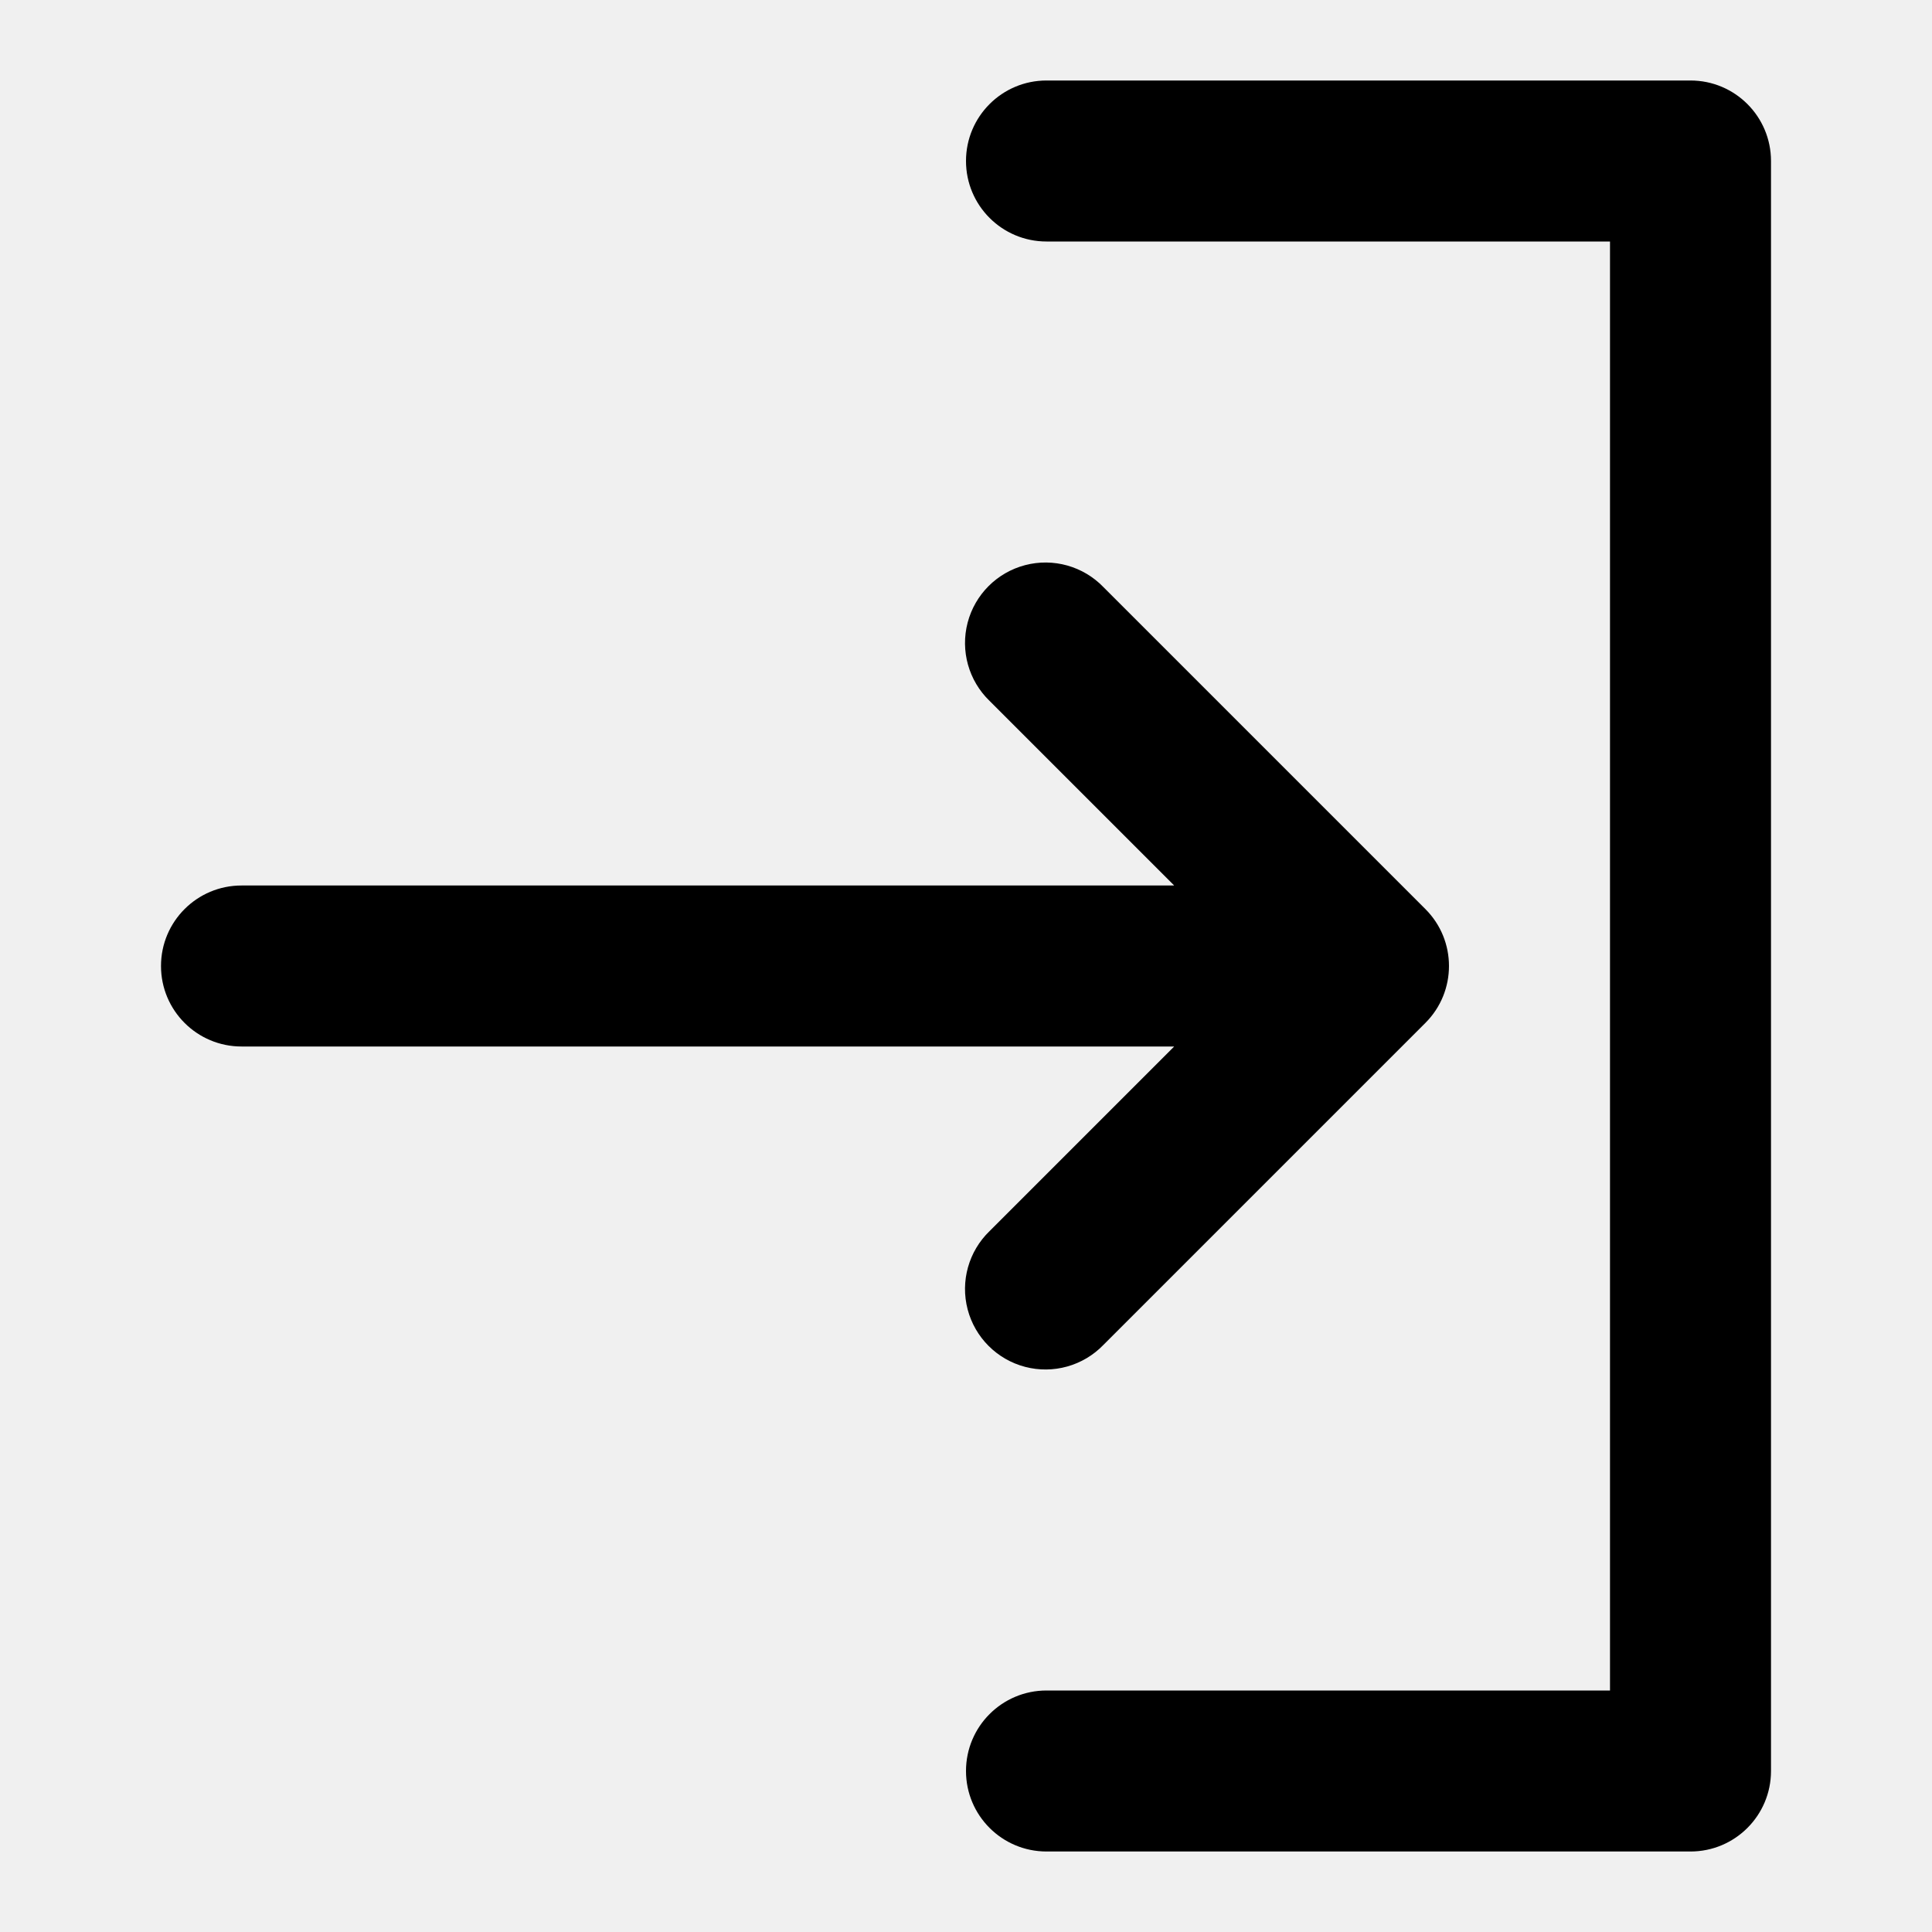
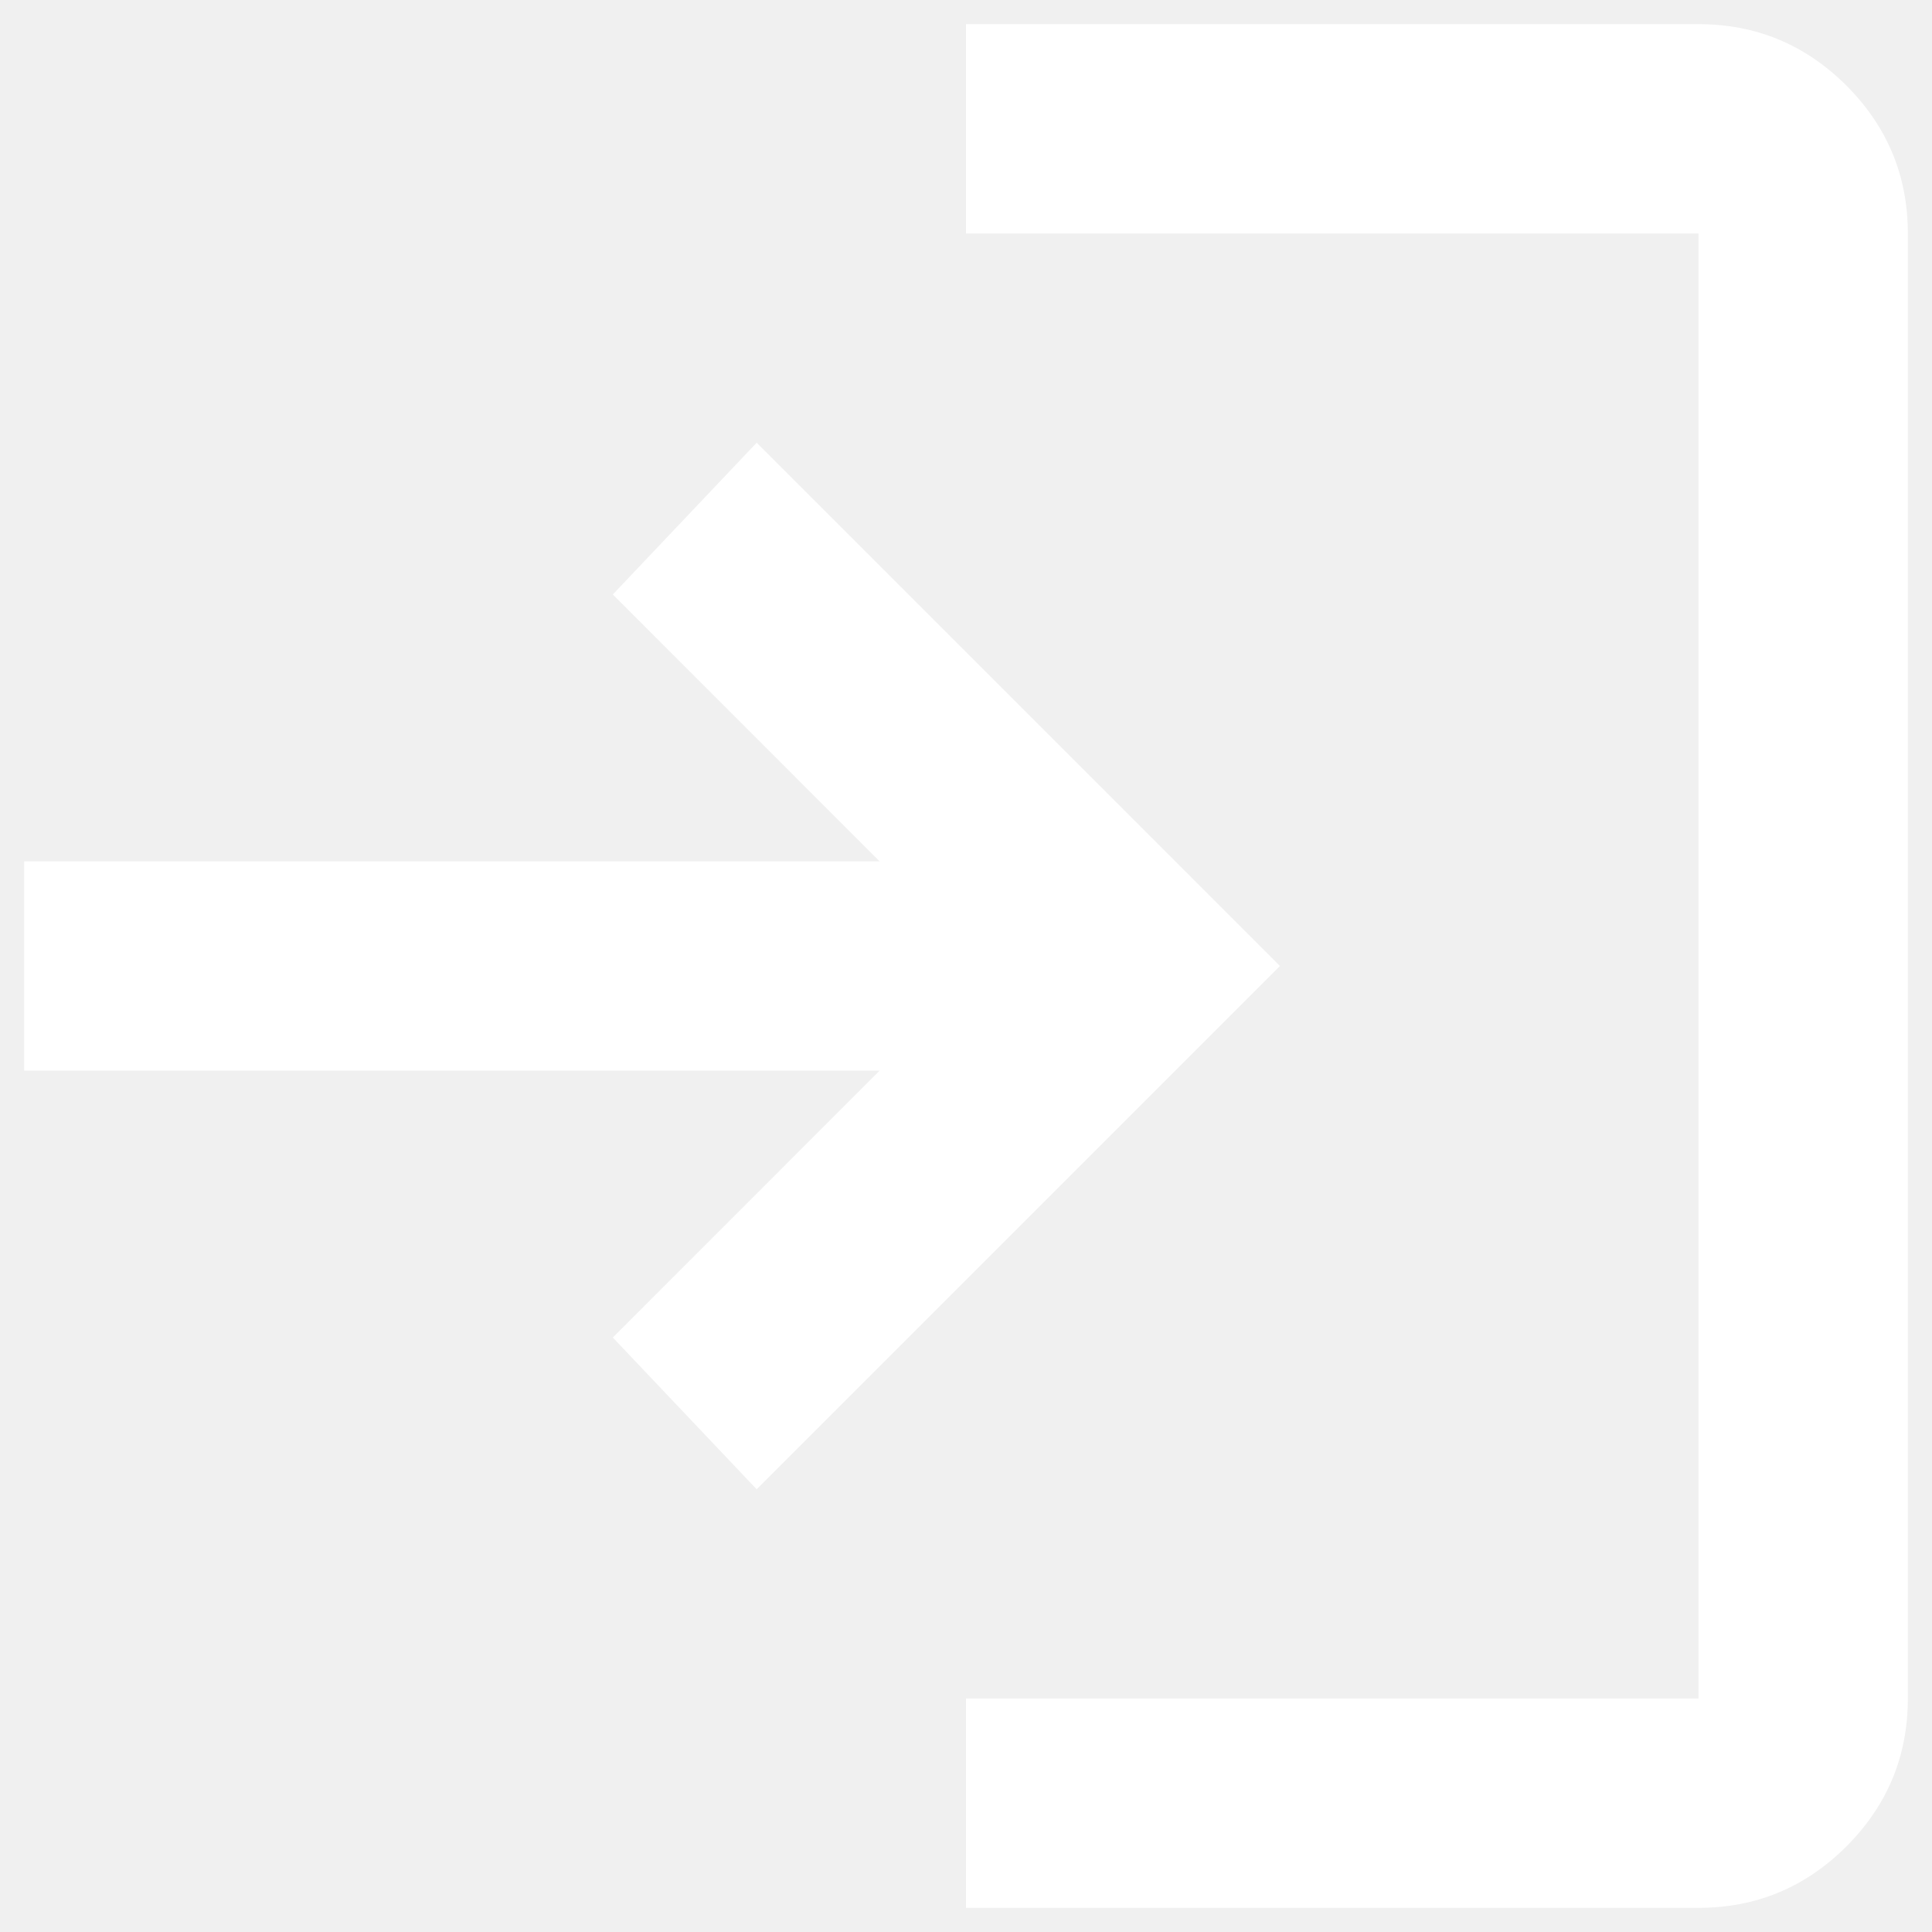
- <svg xmlns="http://www.w3.org/2000/svg" fill="#000000" width="800px" height="800px" viewBox="0 0 24 24">
-   <path d="M20,21V3H13a1,1,0,0,1,0-2h8a1,1,0,0,1,1,1V22a1,1,0,0,1-1,1H13a1,1,0,0,1,0-2ZM2,12a1,1,0,0,0,1,1H14.586l-2.293,2.293a1,1,0,1,0,1.414,1.414l4-4a1,1,0,0,0,0-1.414l-4-4a1,1,0,1,0-1.414,1.414L14.586,11H3A1,1,0,0,0,2,12Z" />
+ <svg xmlns="http://www.w3.org/2000/svg" width="20" height="20" viewBox="0 0 20 20" fill="none">
+   <path d="M10 19.75V17.583H17.583V2.417H10V0.25H17.583C18.179 0.25 18.689 0.462 19.114 0.886C19.538 1.311 19.75 1.821 19.75 2.417V17.583C19.75 18.179 19.538 18.689 19.114 19.114C18.689 19.538 18.179 19.75 17.583 19.75H10ZM7.833 15.417L6.344 13.846L9.106 11.083H0.25V8.917H9.106L6.344 6.154L7.833 4.583L13.25 10L7.833 15.417Z" fill="white" />
</svg>
